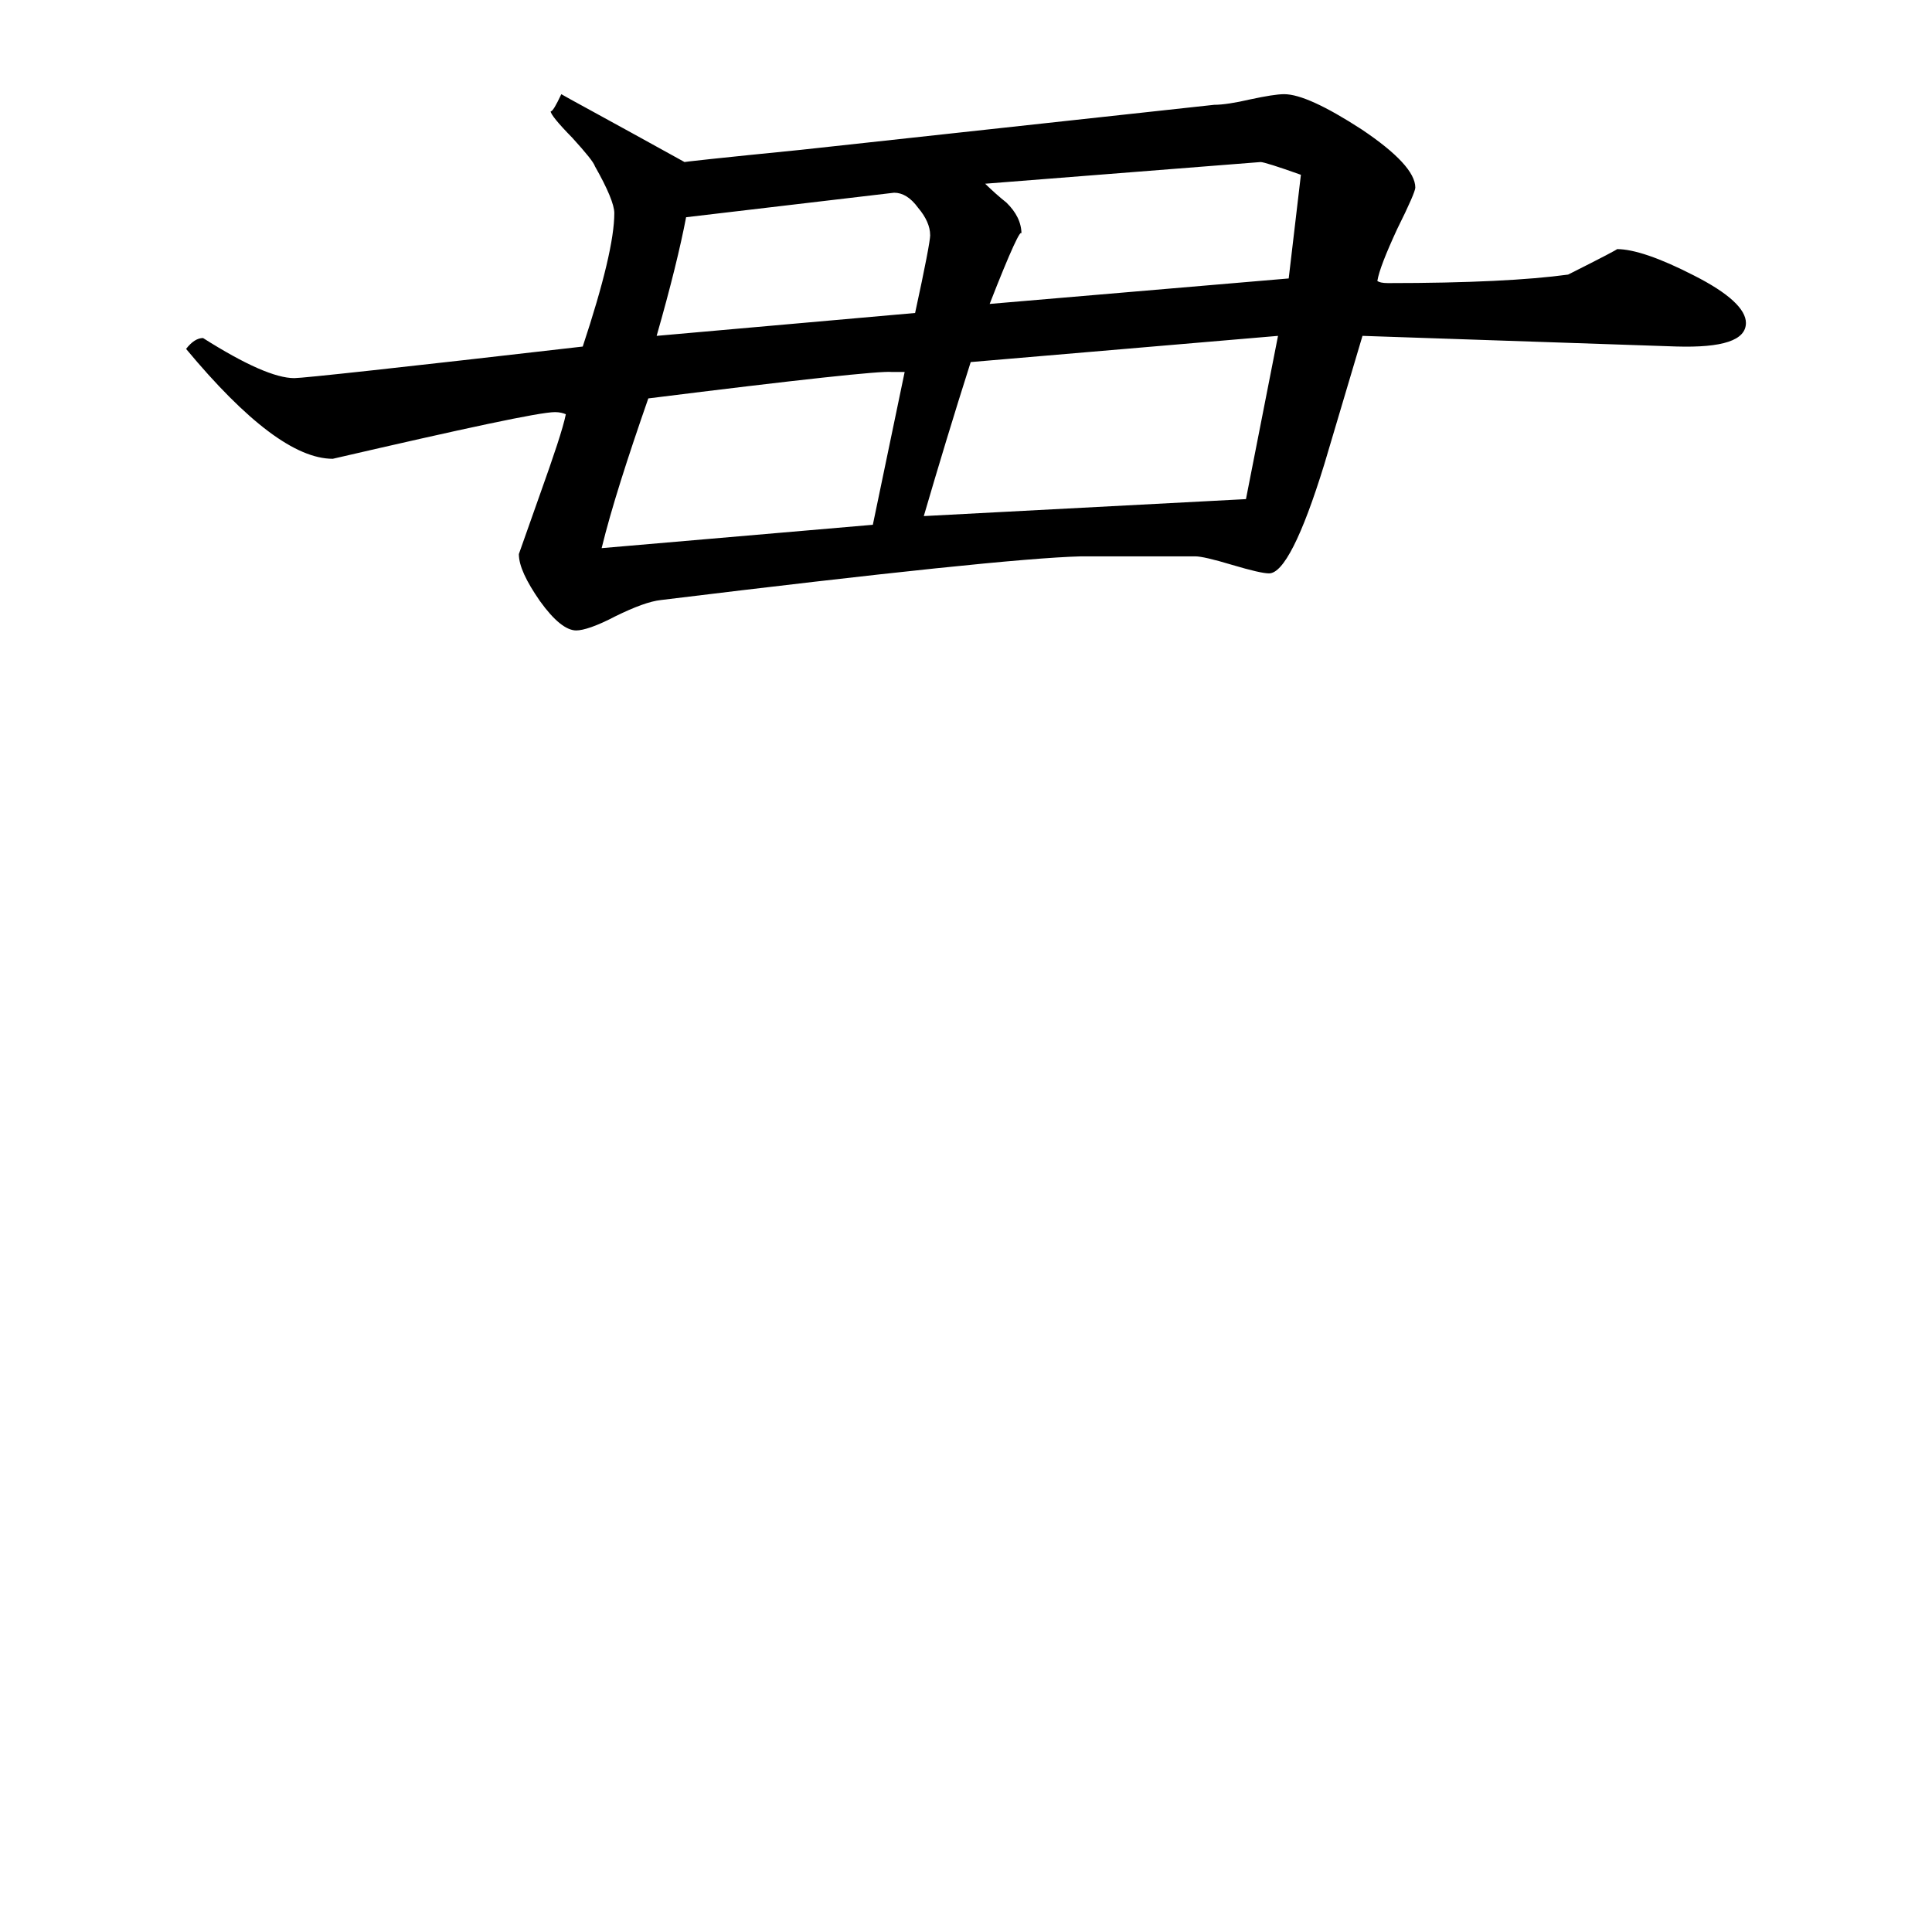
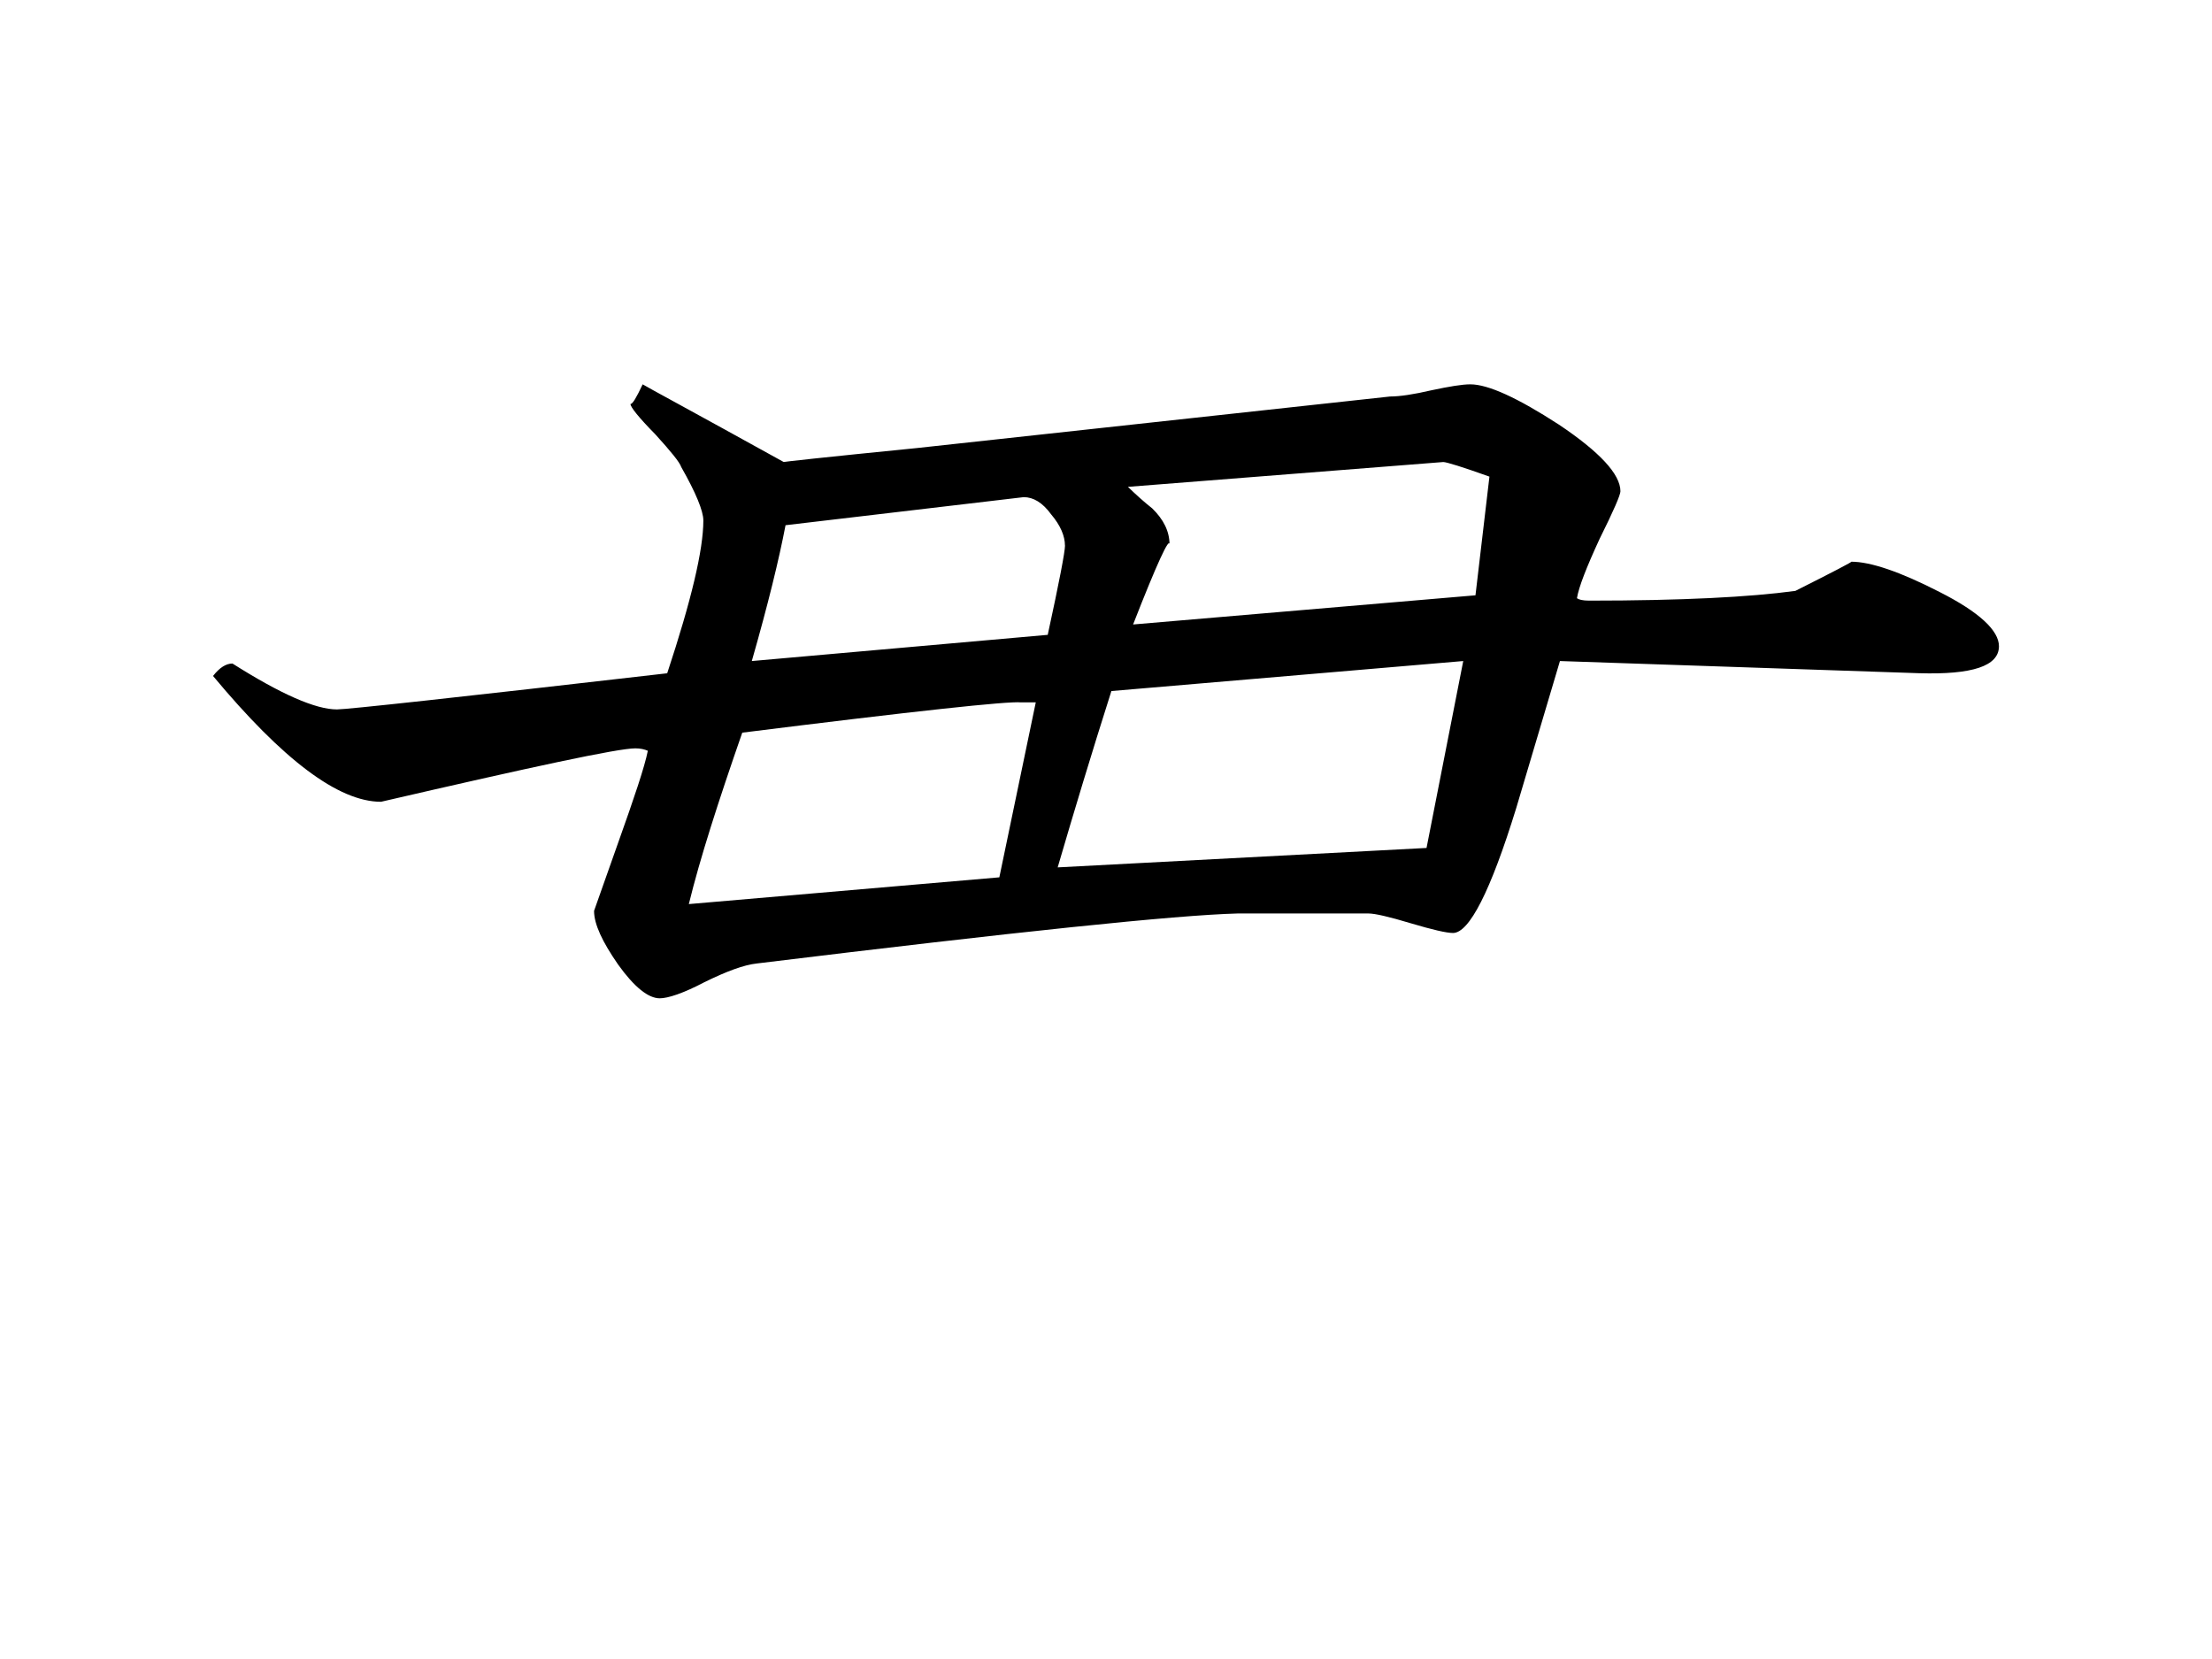
- <svg xmlns="http://www.w3.org/2000/svg" viewBox="4 4 32 32">
+ <svg xmlns="http://www.w3.org/2000/svg" viewBox="4 0 32 24">
  <path d="m32.918 9.348c0 .289-.387.414-1.156.391l-5.195-.176-.633 2.129c-.371 1.203-.68 1.805-.914 1.805-.094 0-.297-.047-.613-.141-.312-.094-.516-.141-.609-.141h-1.895c-.891.023-3.211.266-6.953.723-.188.02-.438.113-.758.27-.312.164-.531.234-.648.234-.164 0-.367-.16-.602-.488-.227-.328-.348-.582-.348-.777l.348-.984c.234-.656.383-1.098.43-1.332-.047-.02-.105-.035-.18-.035-.254 0-1.488.266-3.68.773-.617 0-1.422-.609-2.43-1.82.094-.121.188-.18.281-.18.703.445 1.203.664 1.512.664.141 0 1.73-.172 4.777-.523.348-1.051.523-1.785.523-2.211 0-.137-.109-.402-.32-.773-.023-.07-.148-.223-.375-.473-.246-.25-.359-.395-.359-.438.031 0 .086-.094.176-.285.047.031.73.398 2.043 1.125-.055 0 .586-.07 1.922-.203l6.848-.746c.141 0 .344-.031.598-.09.258-.055.445-.086.562-.086.258 0 .684.195 1.281.582.59.395.891.719.891.965 0 .051-.094.273-.301.688-.191.414-.301.695-.328.859.027.02.082.035.176.035 1.336 0 2.328-.051 2.984-.141.559-.281.828-.422.809-.422.277 0 .707.145 1.277.438.578.293.859.559.859.785zm-7.371-2.453c-.395-.141-.621-.211-.668-.211l-4.562.359c.117.113.234.219.352.312.164.16.25.332.25.523 0-.117-.18.266-.527 1.156l4.953-.422zm-.379 2.668-5.09.434c-.285.895-.543 1.75-.777 2.551l5.336-.281zm-5.762-1.672c0-.137-.066-.293-.199-.449-.125-.172-.258-.25-.398-.25l-3.445.406c-.094.492-.254 1.148-.488 1.965l4.281-.379c.168-.773.25-1.203.25-1.293zm-.422 2.27h-.215c-.18-.02-1.531.125-4.031.438-.348 1-.613 1.824-.773 2.48l4.492-.387zm0 0" />
</svg>
